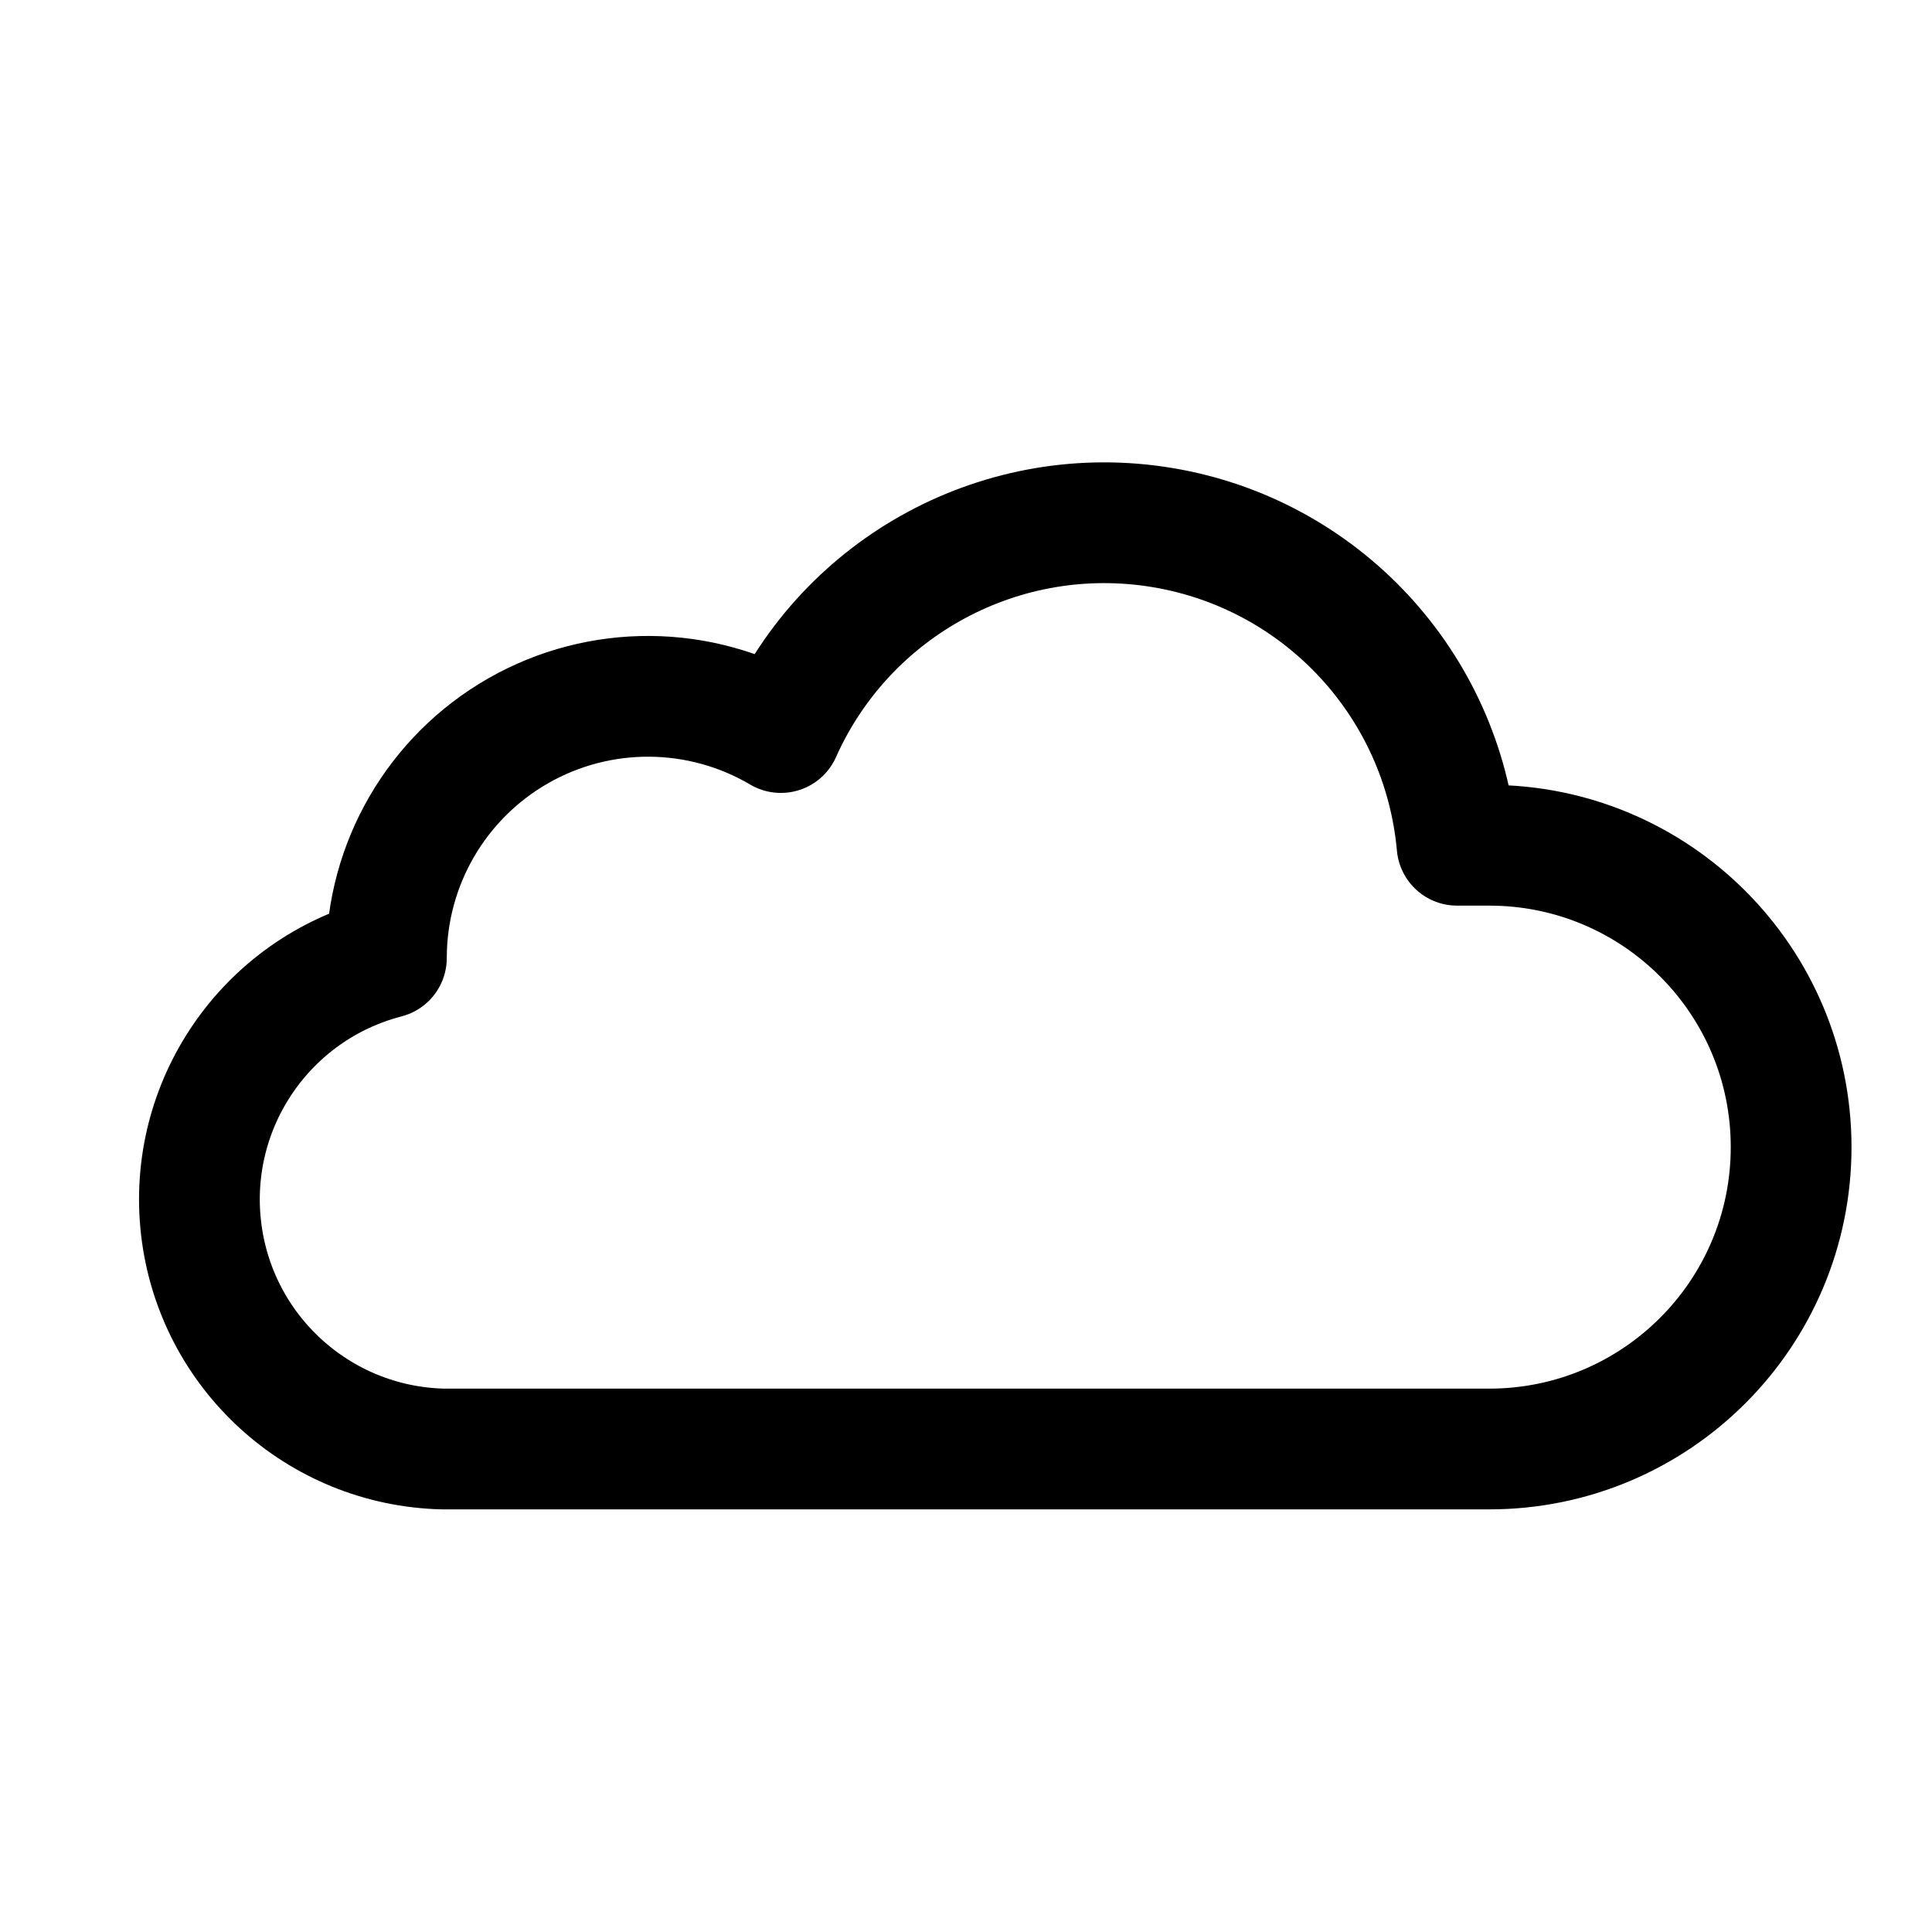
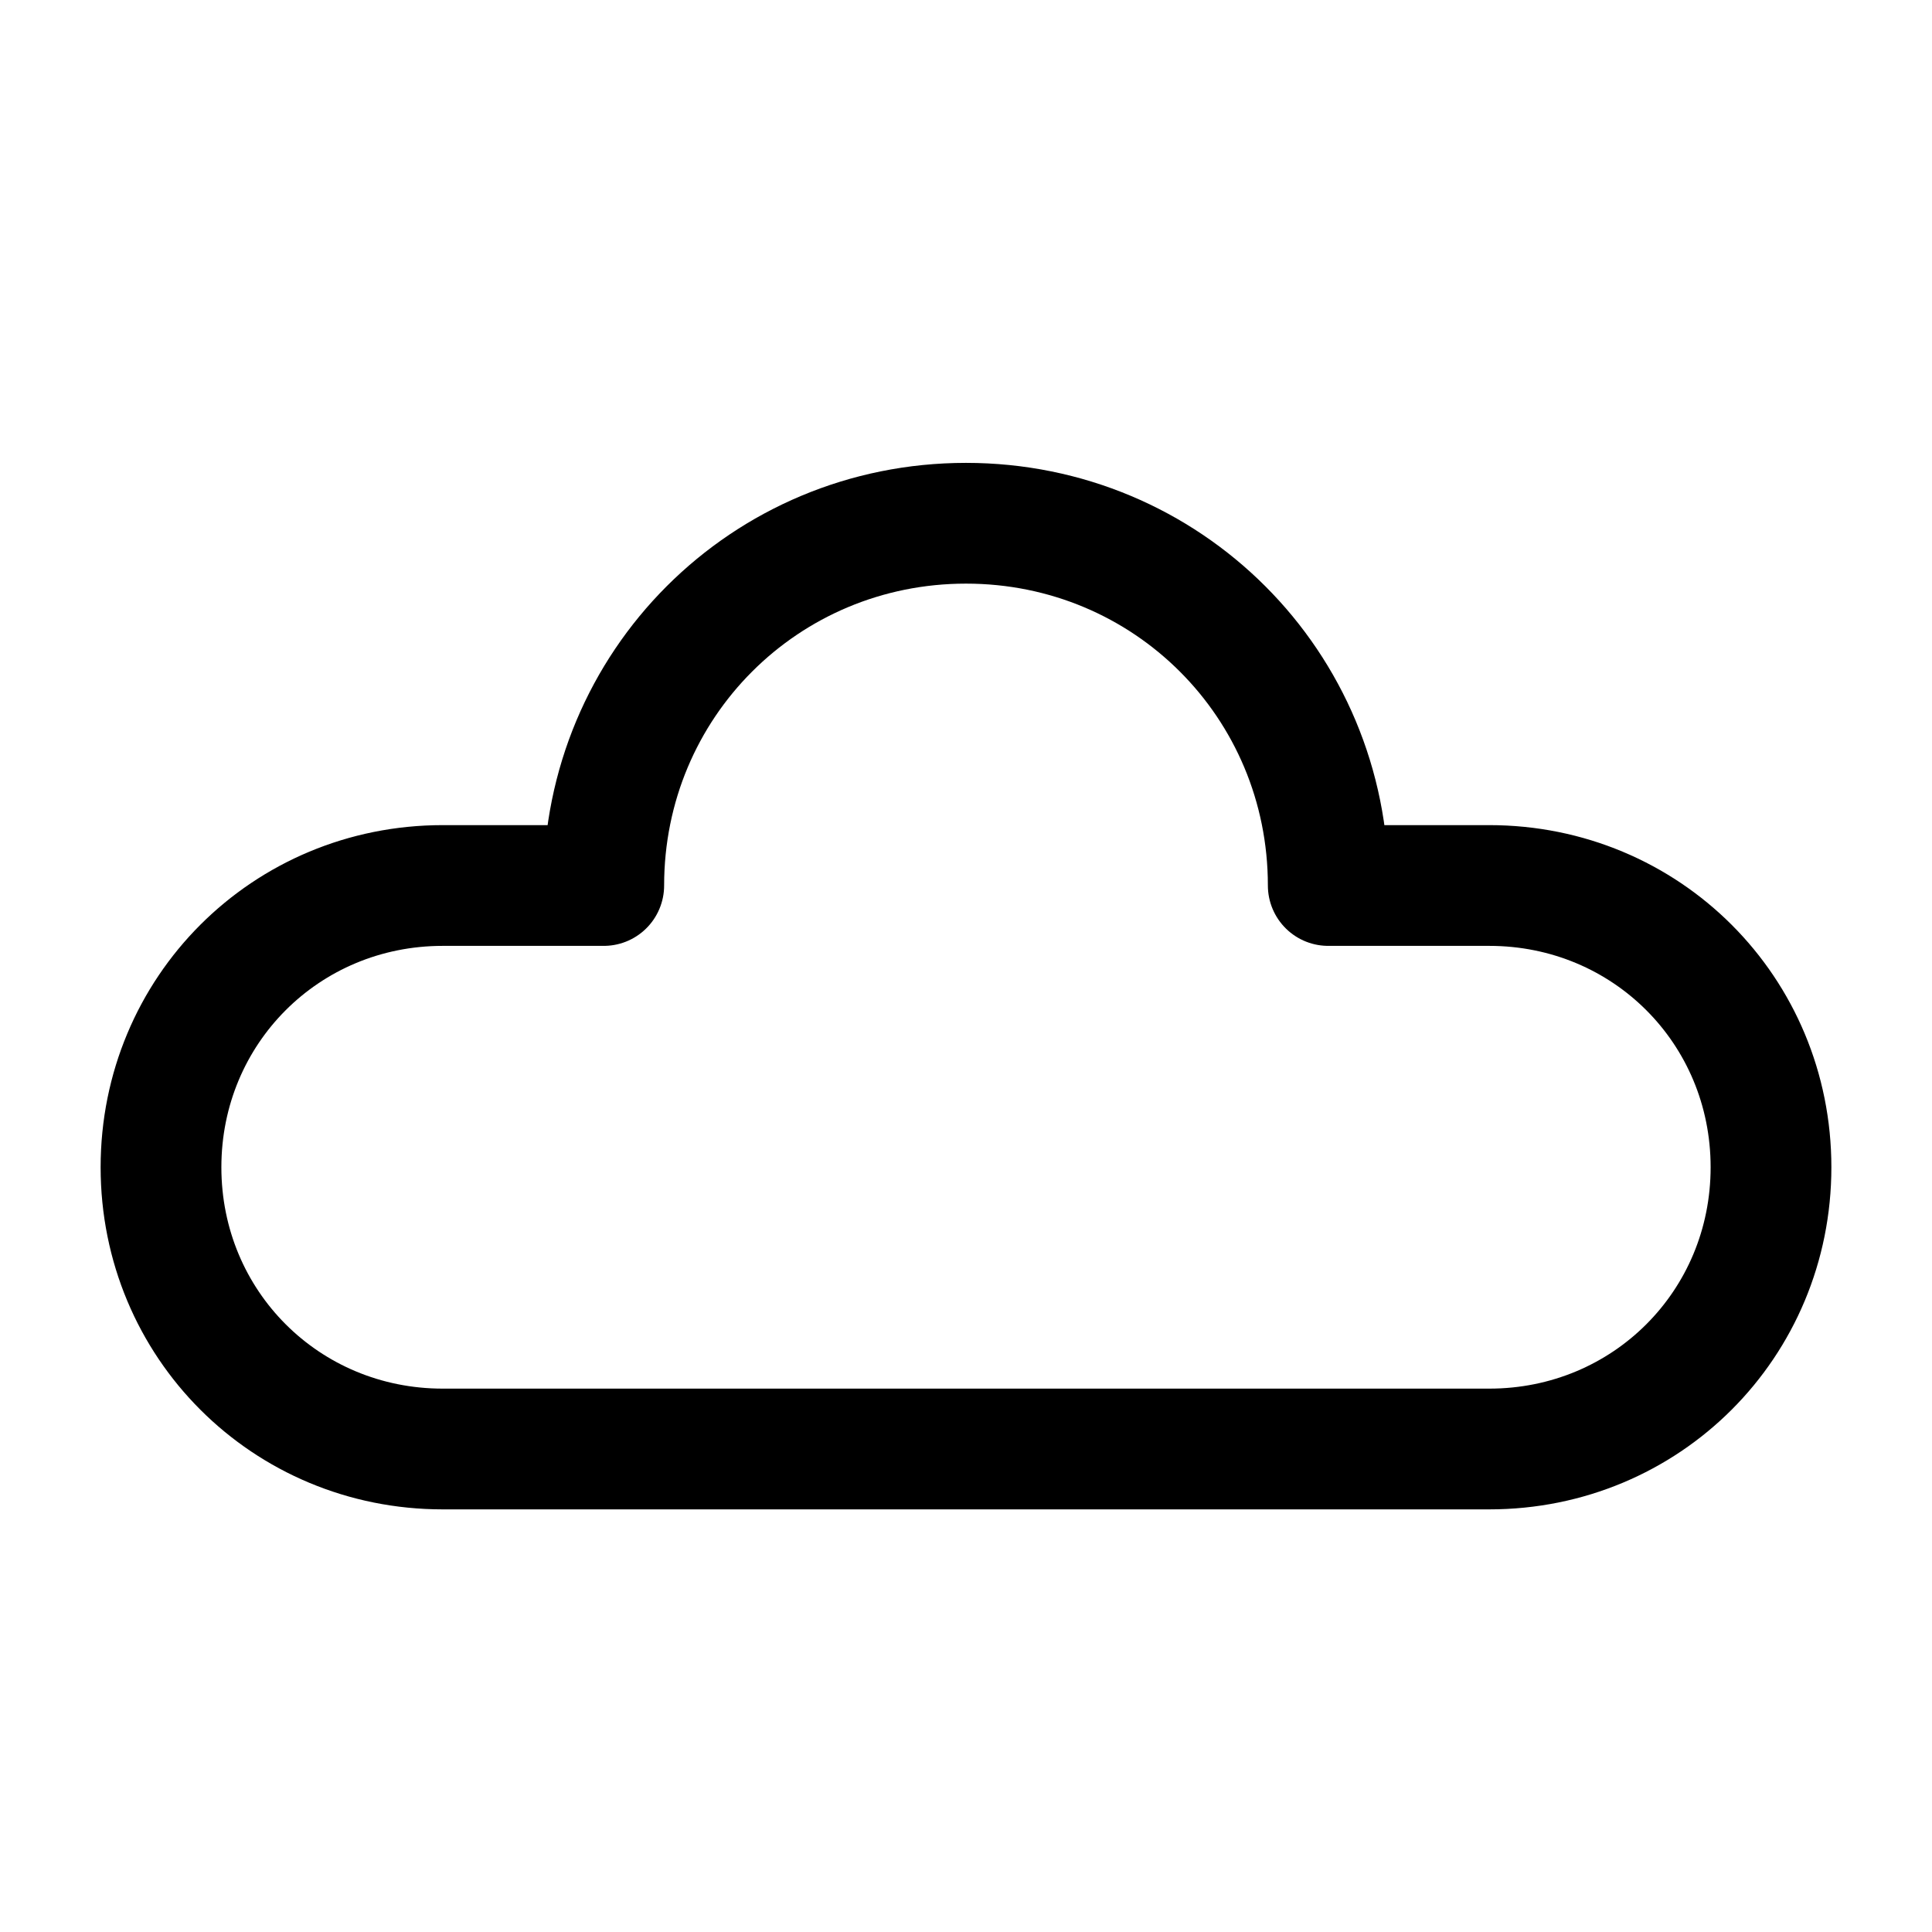
<svg xmlns="http://www.w3.org/2000/svg" width="48" height="48" viewBox="0 0 48 48" fill="none" stroke="#000" stroke-width="3" stroke-linecap="round" stroke-linejoin="round" shape-rendering="geometricPrecision">
-   <path d="M11 36h26a7.5 7.5 0 0 0 0-15h-.8a8.8 8.8 0 0 0-16.8-2.8 6.5 6.5 0 0 0-9.8 5.6A6.2 6.2 0 0 0 11 36Z" />
+   <path d="M11 36C7.1 36 4 32.9 4 29C4 25.1 7.1 22 11 22H15C15 17 19 13 24 13C29 13 33 17 33 22H37C40.9 22 44 25.1 44 29C44 32.9 40.9 36 37 36H11Z" />
</svg>
